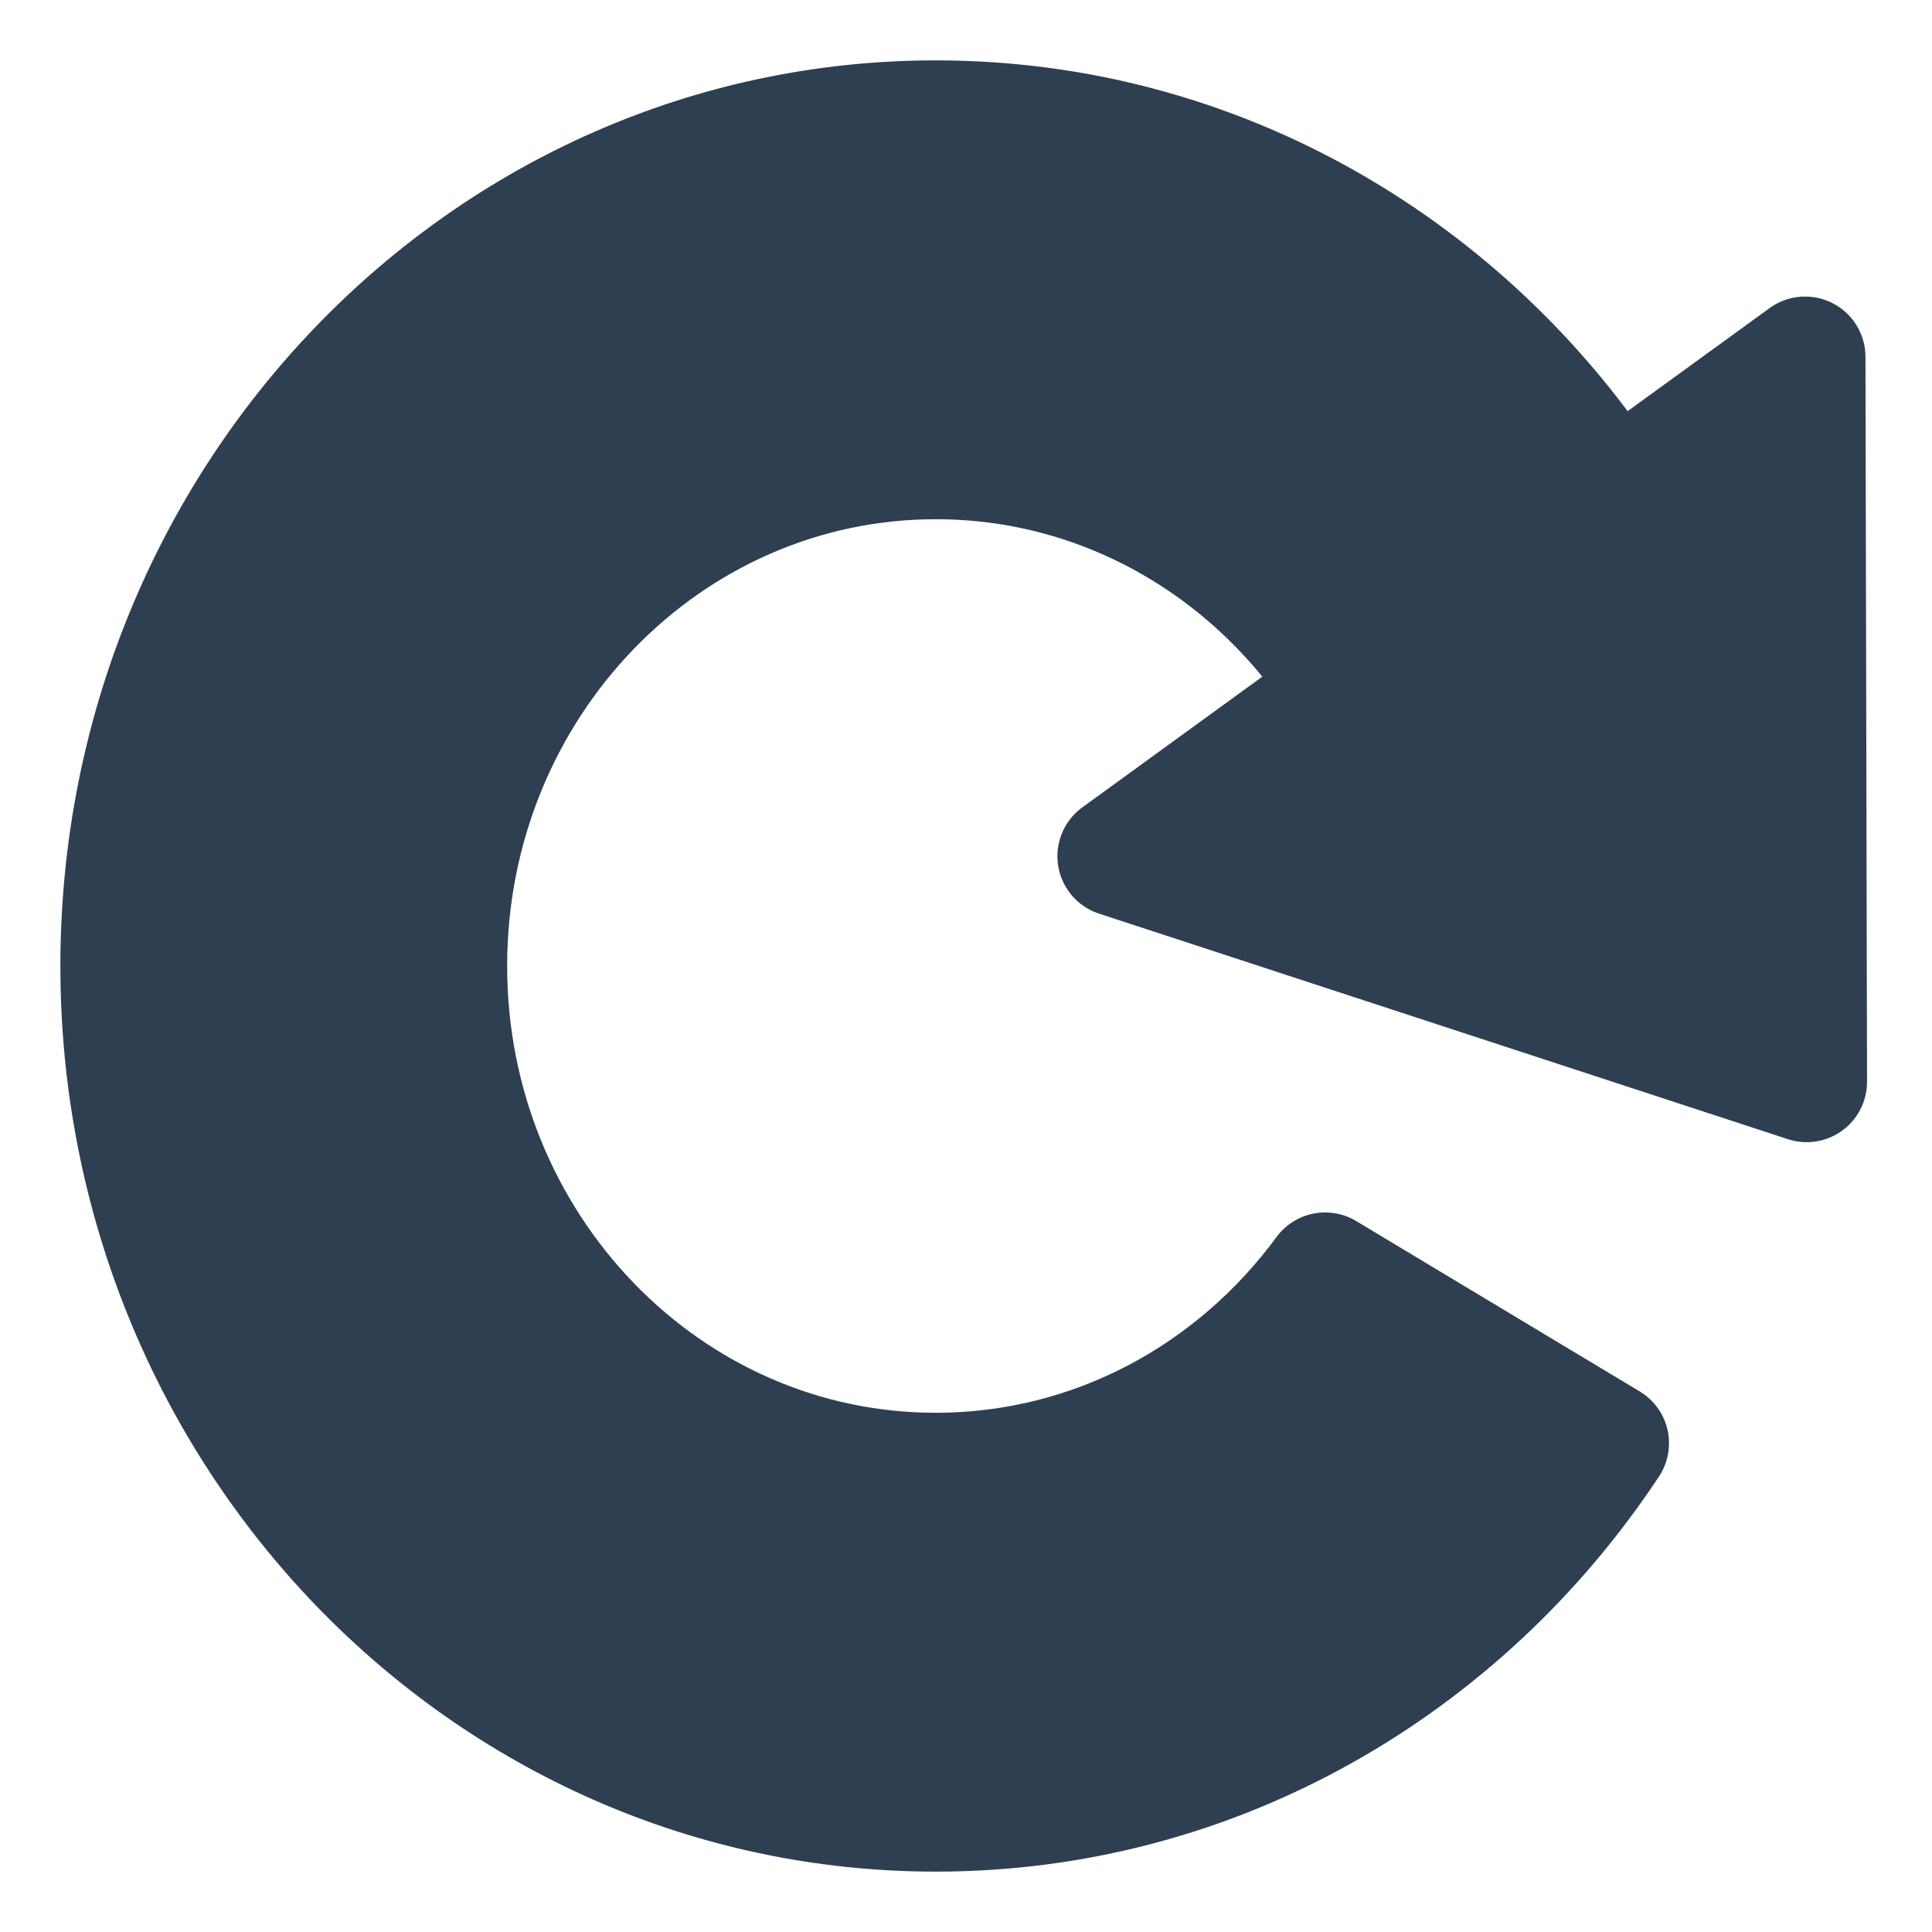
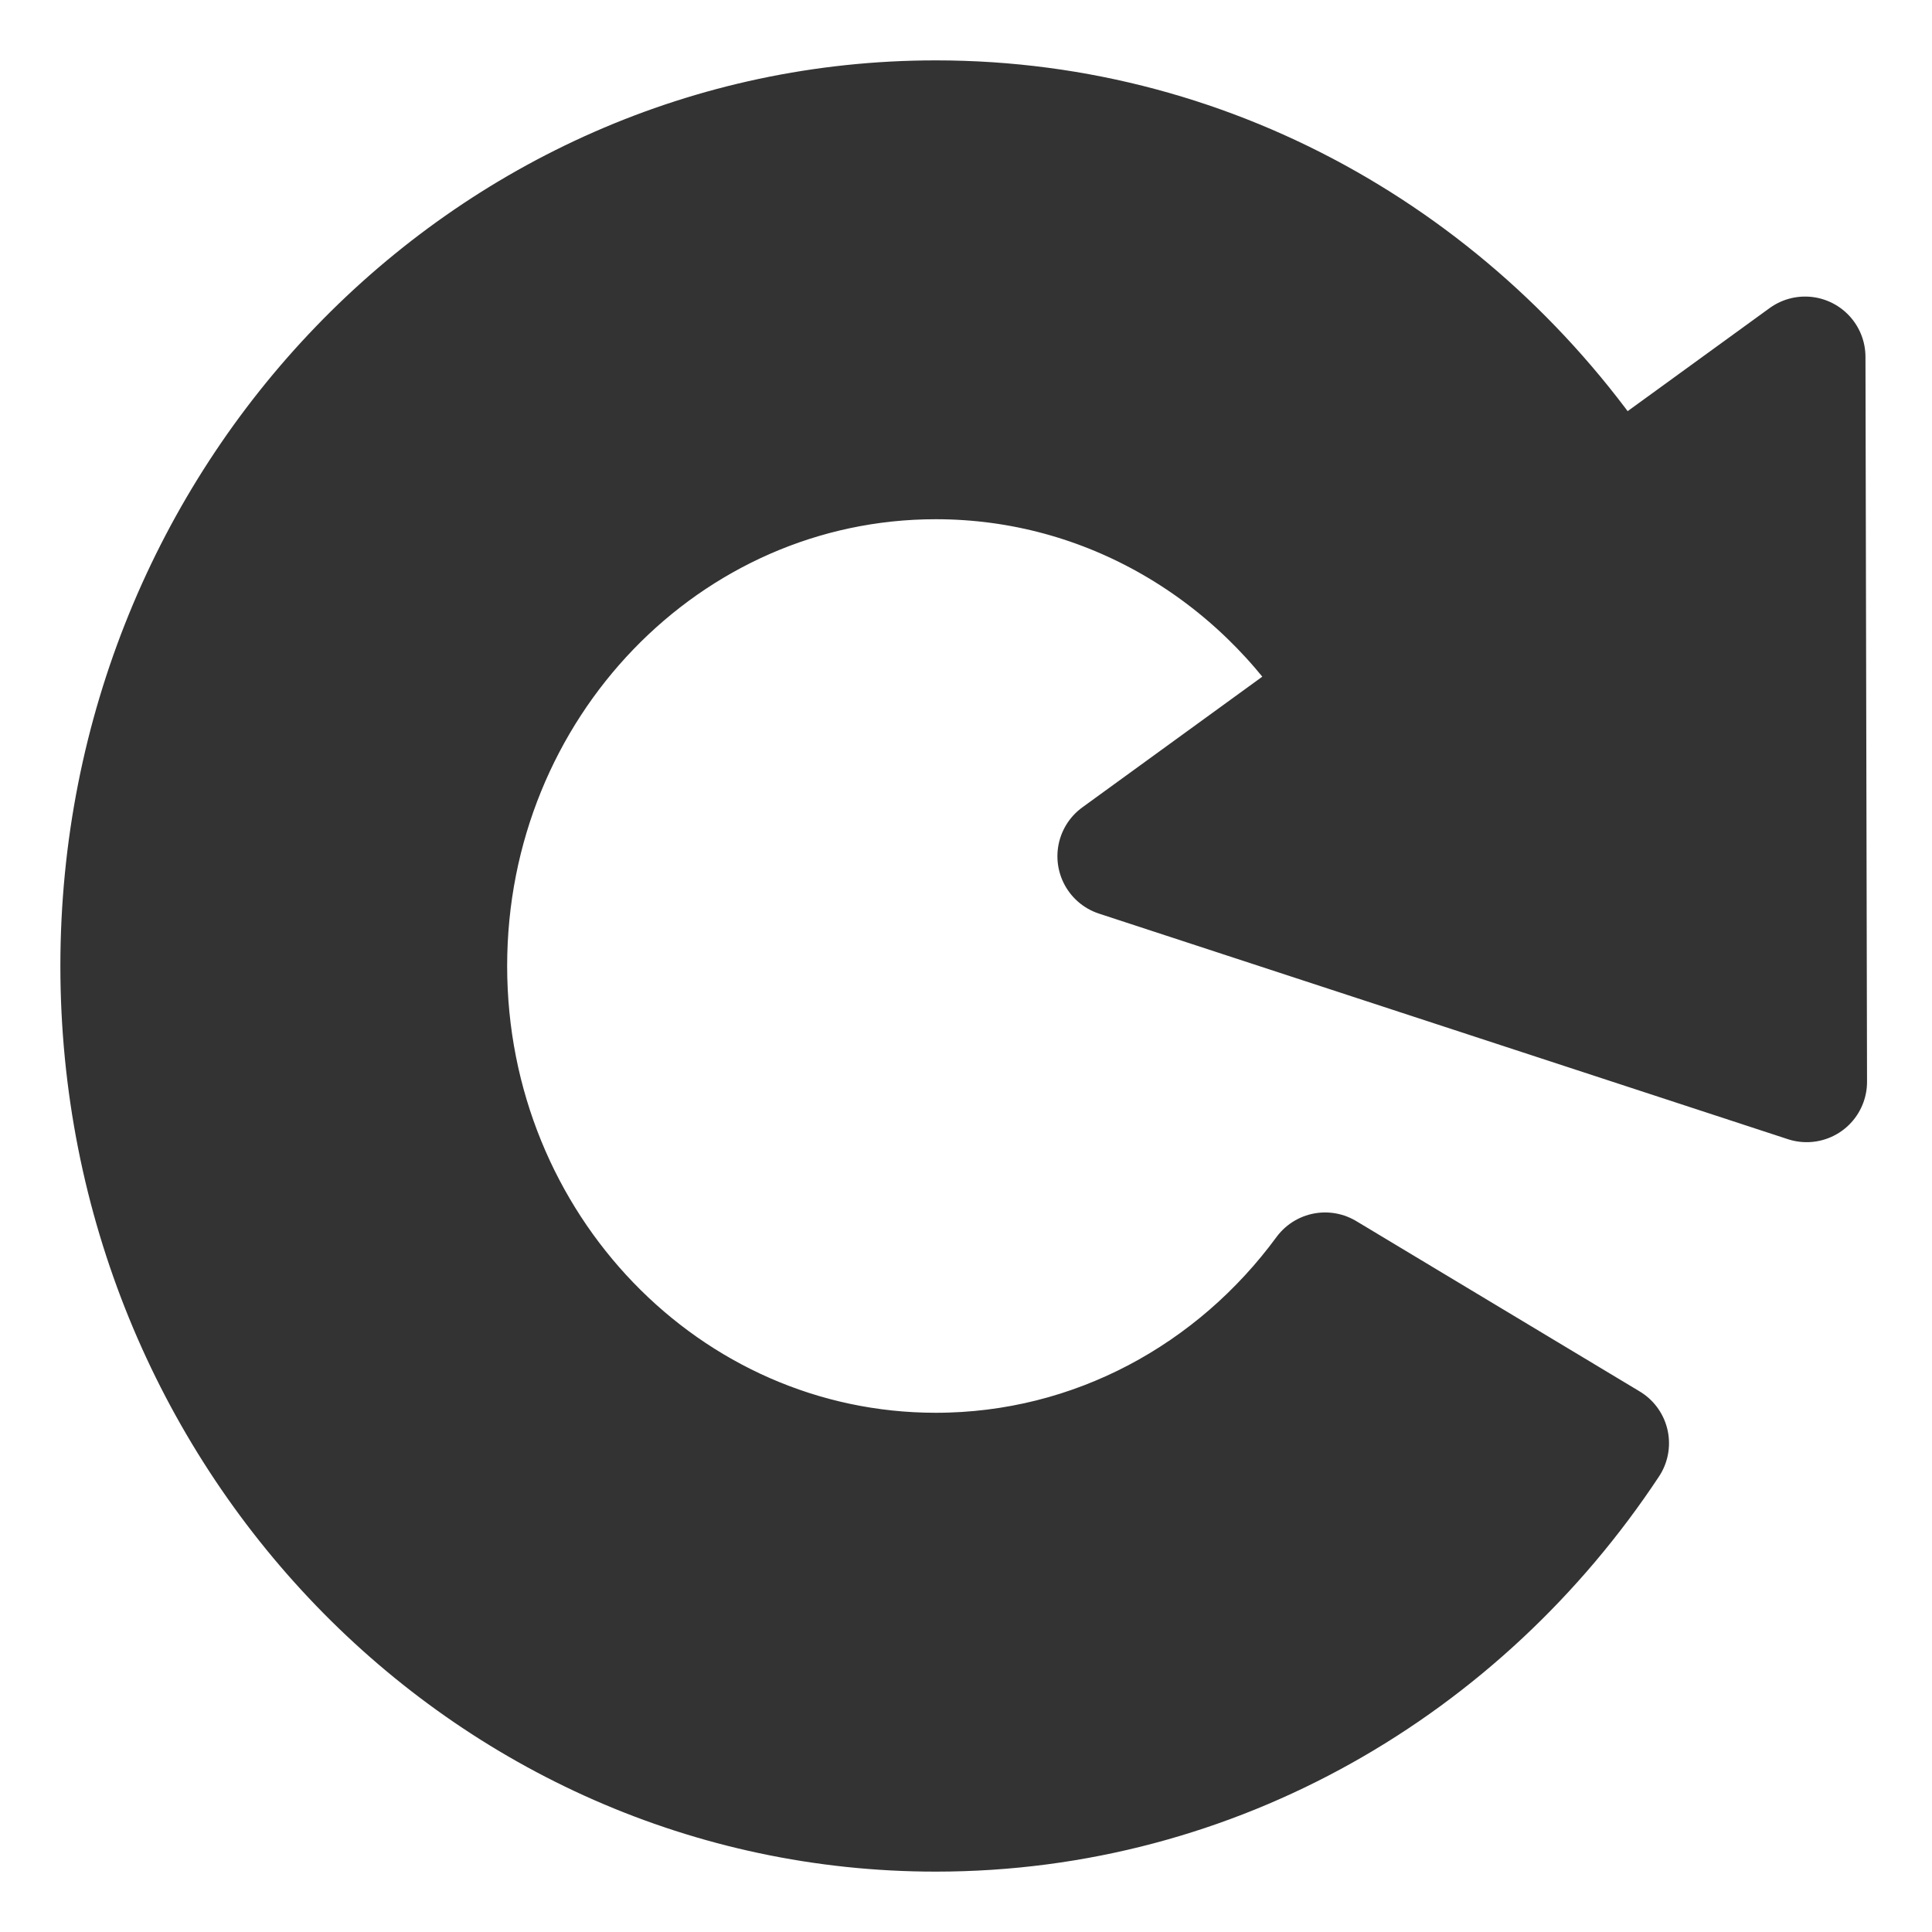
<svg xmlns="http://www.w3.org/2000/svg" width="16px" height="16px" viewBox="0 0 16 16" version="1.1">
  <defs />
  <g id="Page-1" stroke="none" stroke-width="1" fill="none" fill-rule="evenodd" stroke-linejoin="round">
-     <g id="1200px-Feed" transform="translate(-745, -762)" stroke="#2E3F52" fill="#2E3F52">
+     <g id="1200px-Feed" transform="translate(-745, -762)" stroke="#333333" fill="#333333">
      <g id="Group-18" transform="translate(646, 760)">
        <path d="M112.361,6.109 C111.15,4.234 109.089,3 106.75,3 C103.022,3 100,6.134 100,10 C100,13.866 103.022,17 106.75,17 C109.064,17 111.105,15.792 112.322,13.952 L109.974,12.541 C109.234,13.549 108.065,14.2 106.75,14.2 C104.513,14.2 102.7,12.32 102.7,10 C102.7,7.68 104.513,5.8 106.75,5.8 C108.174,5.8 109.427,6.563 110.149,7.717 L108.257,9.091 L113.962,10.959 L113.949,4.956 L112.361,6.109 Z" id="Combined-Shape" />
      </g>
    </g>
  </g>
</svg>
